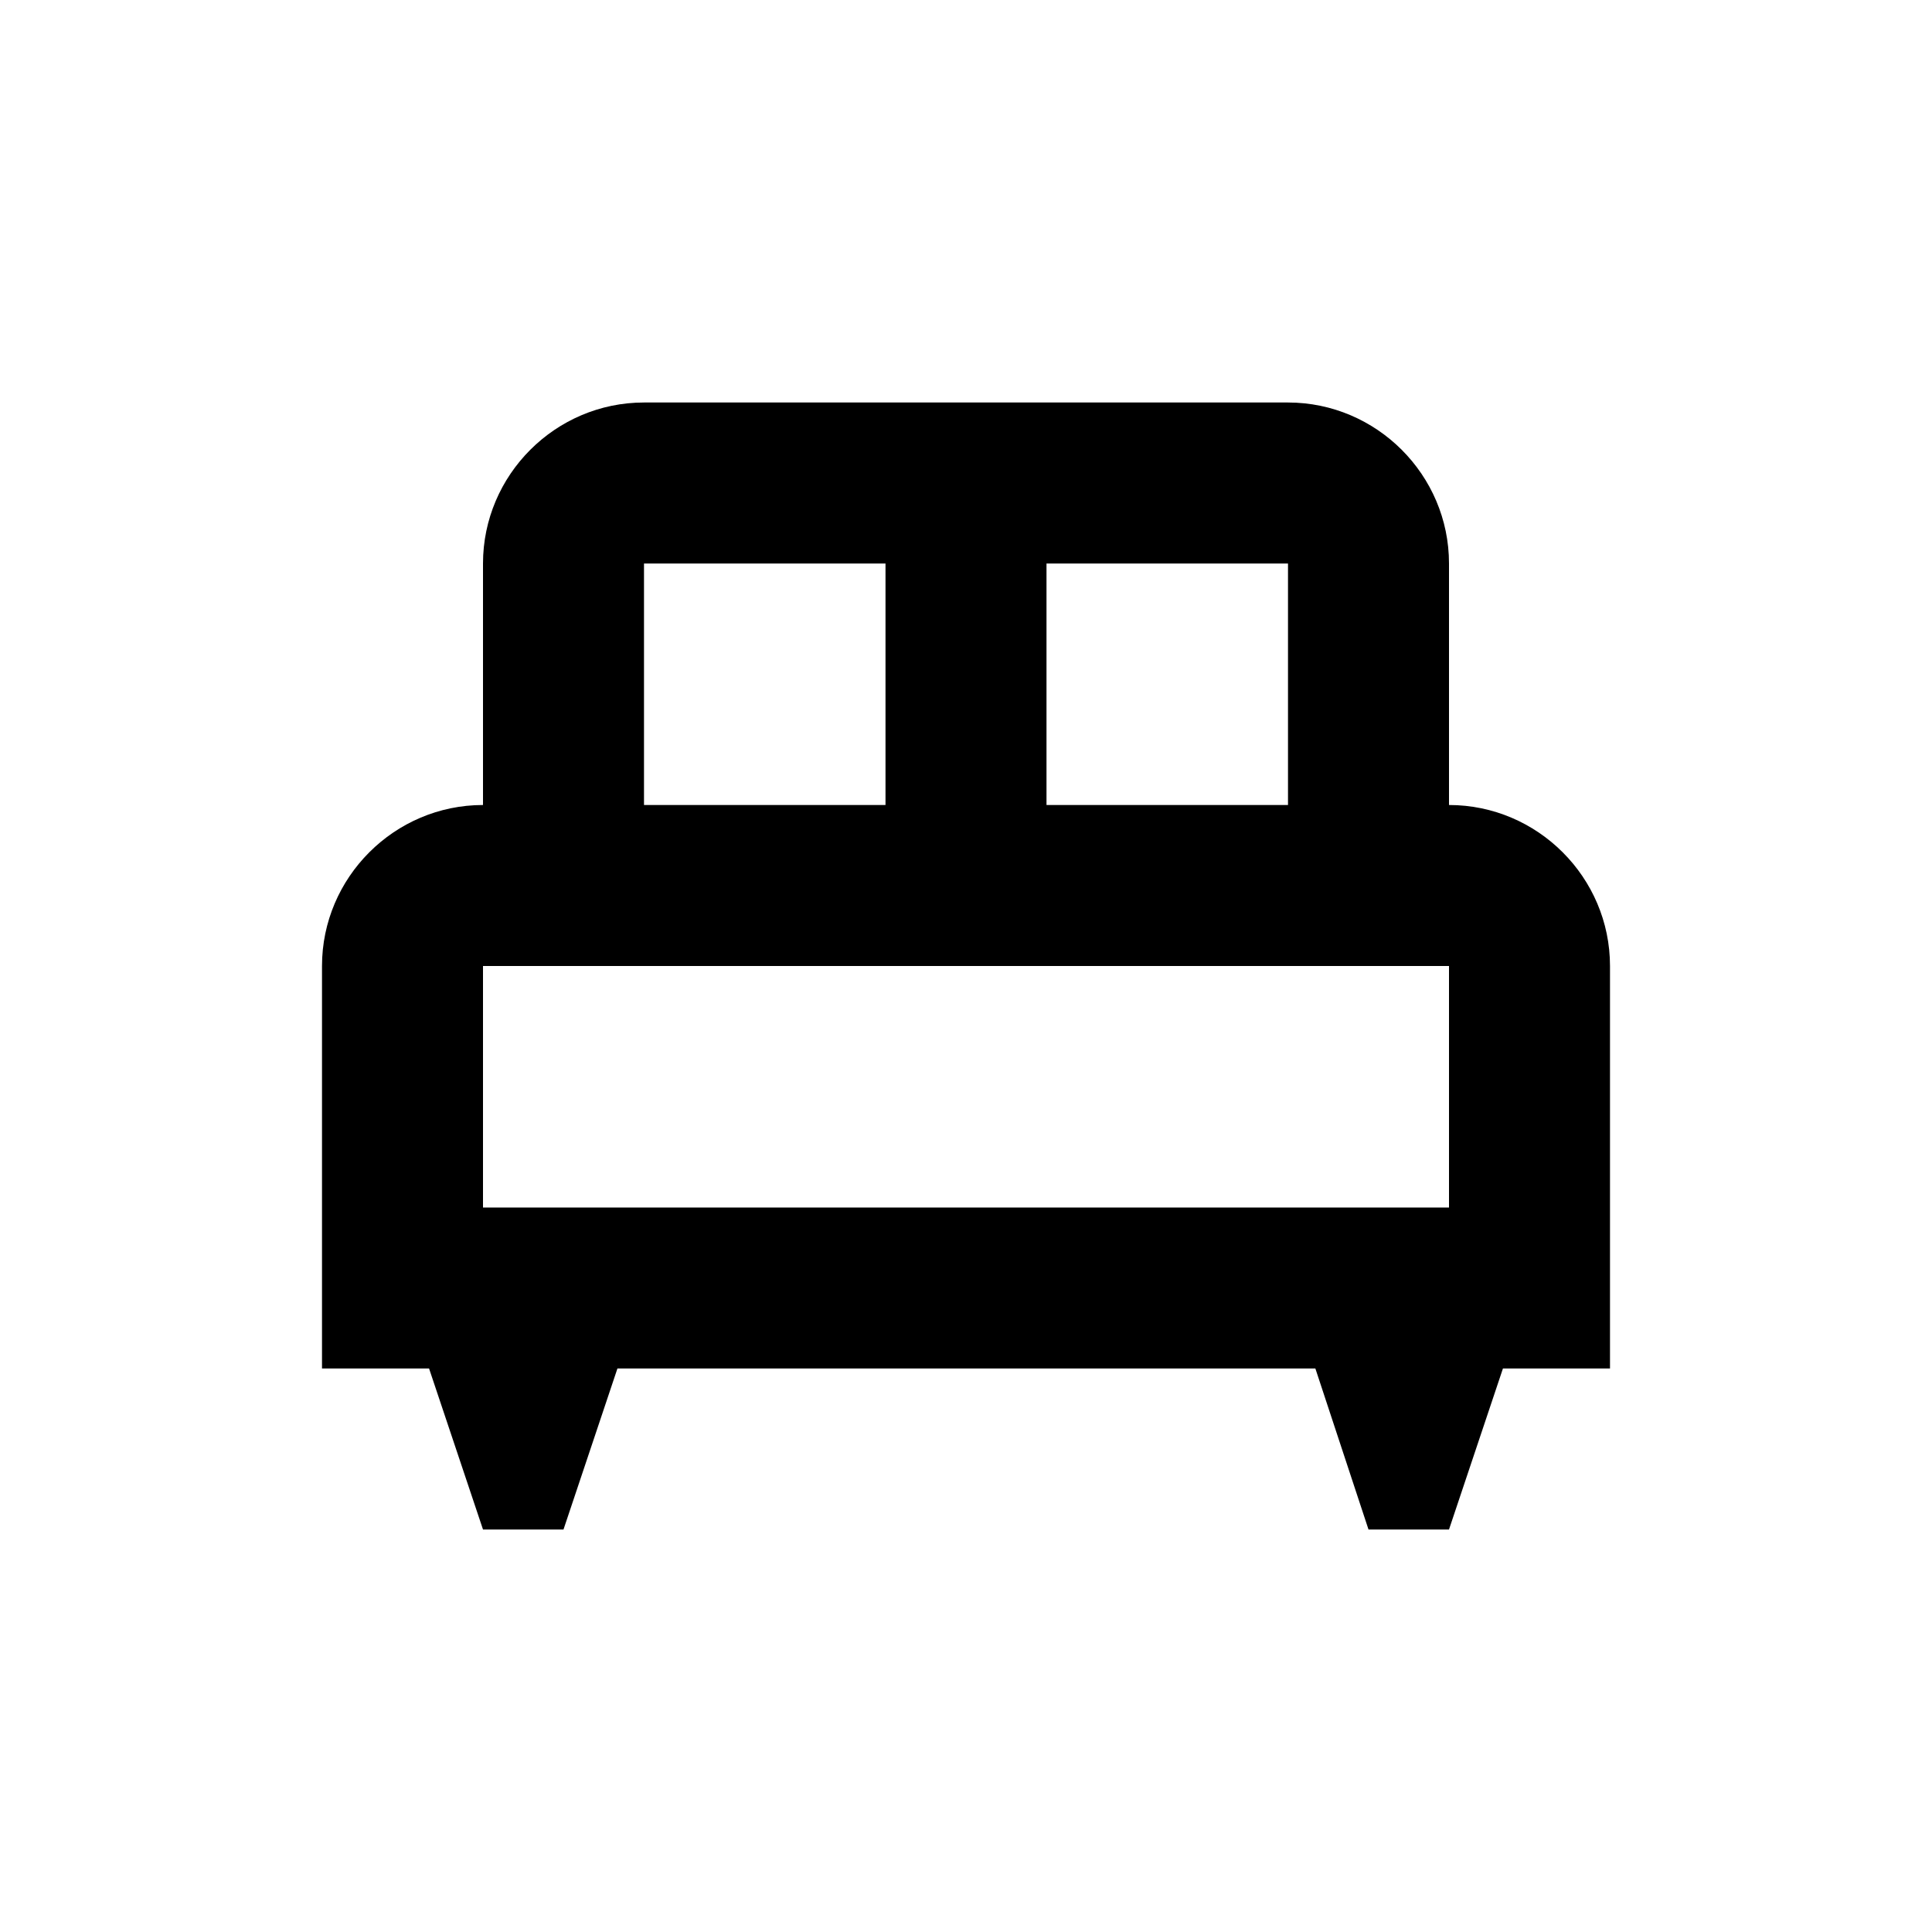
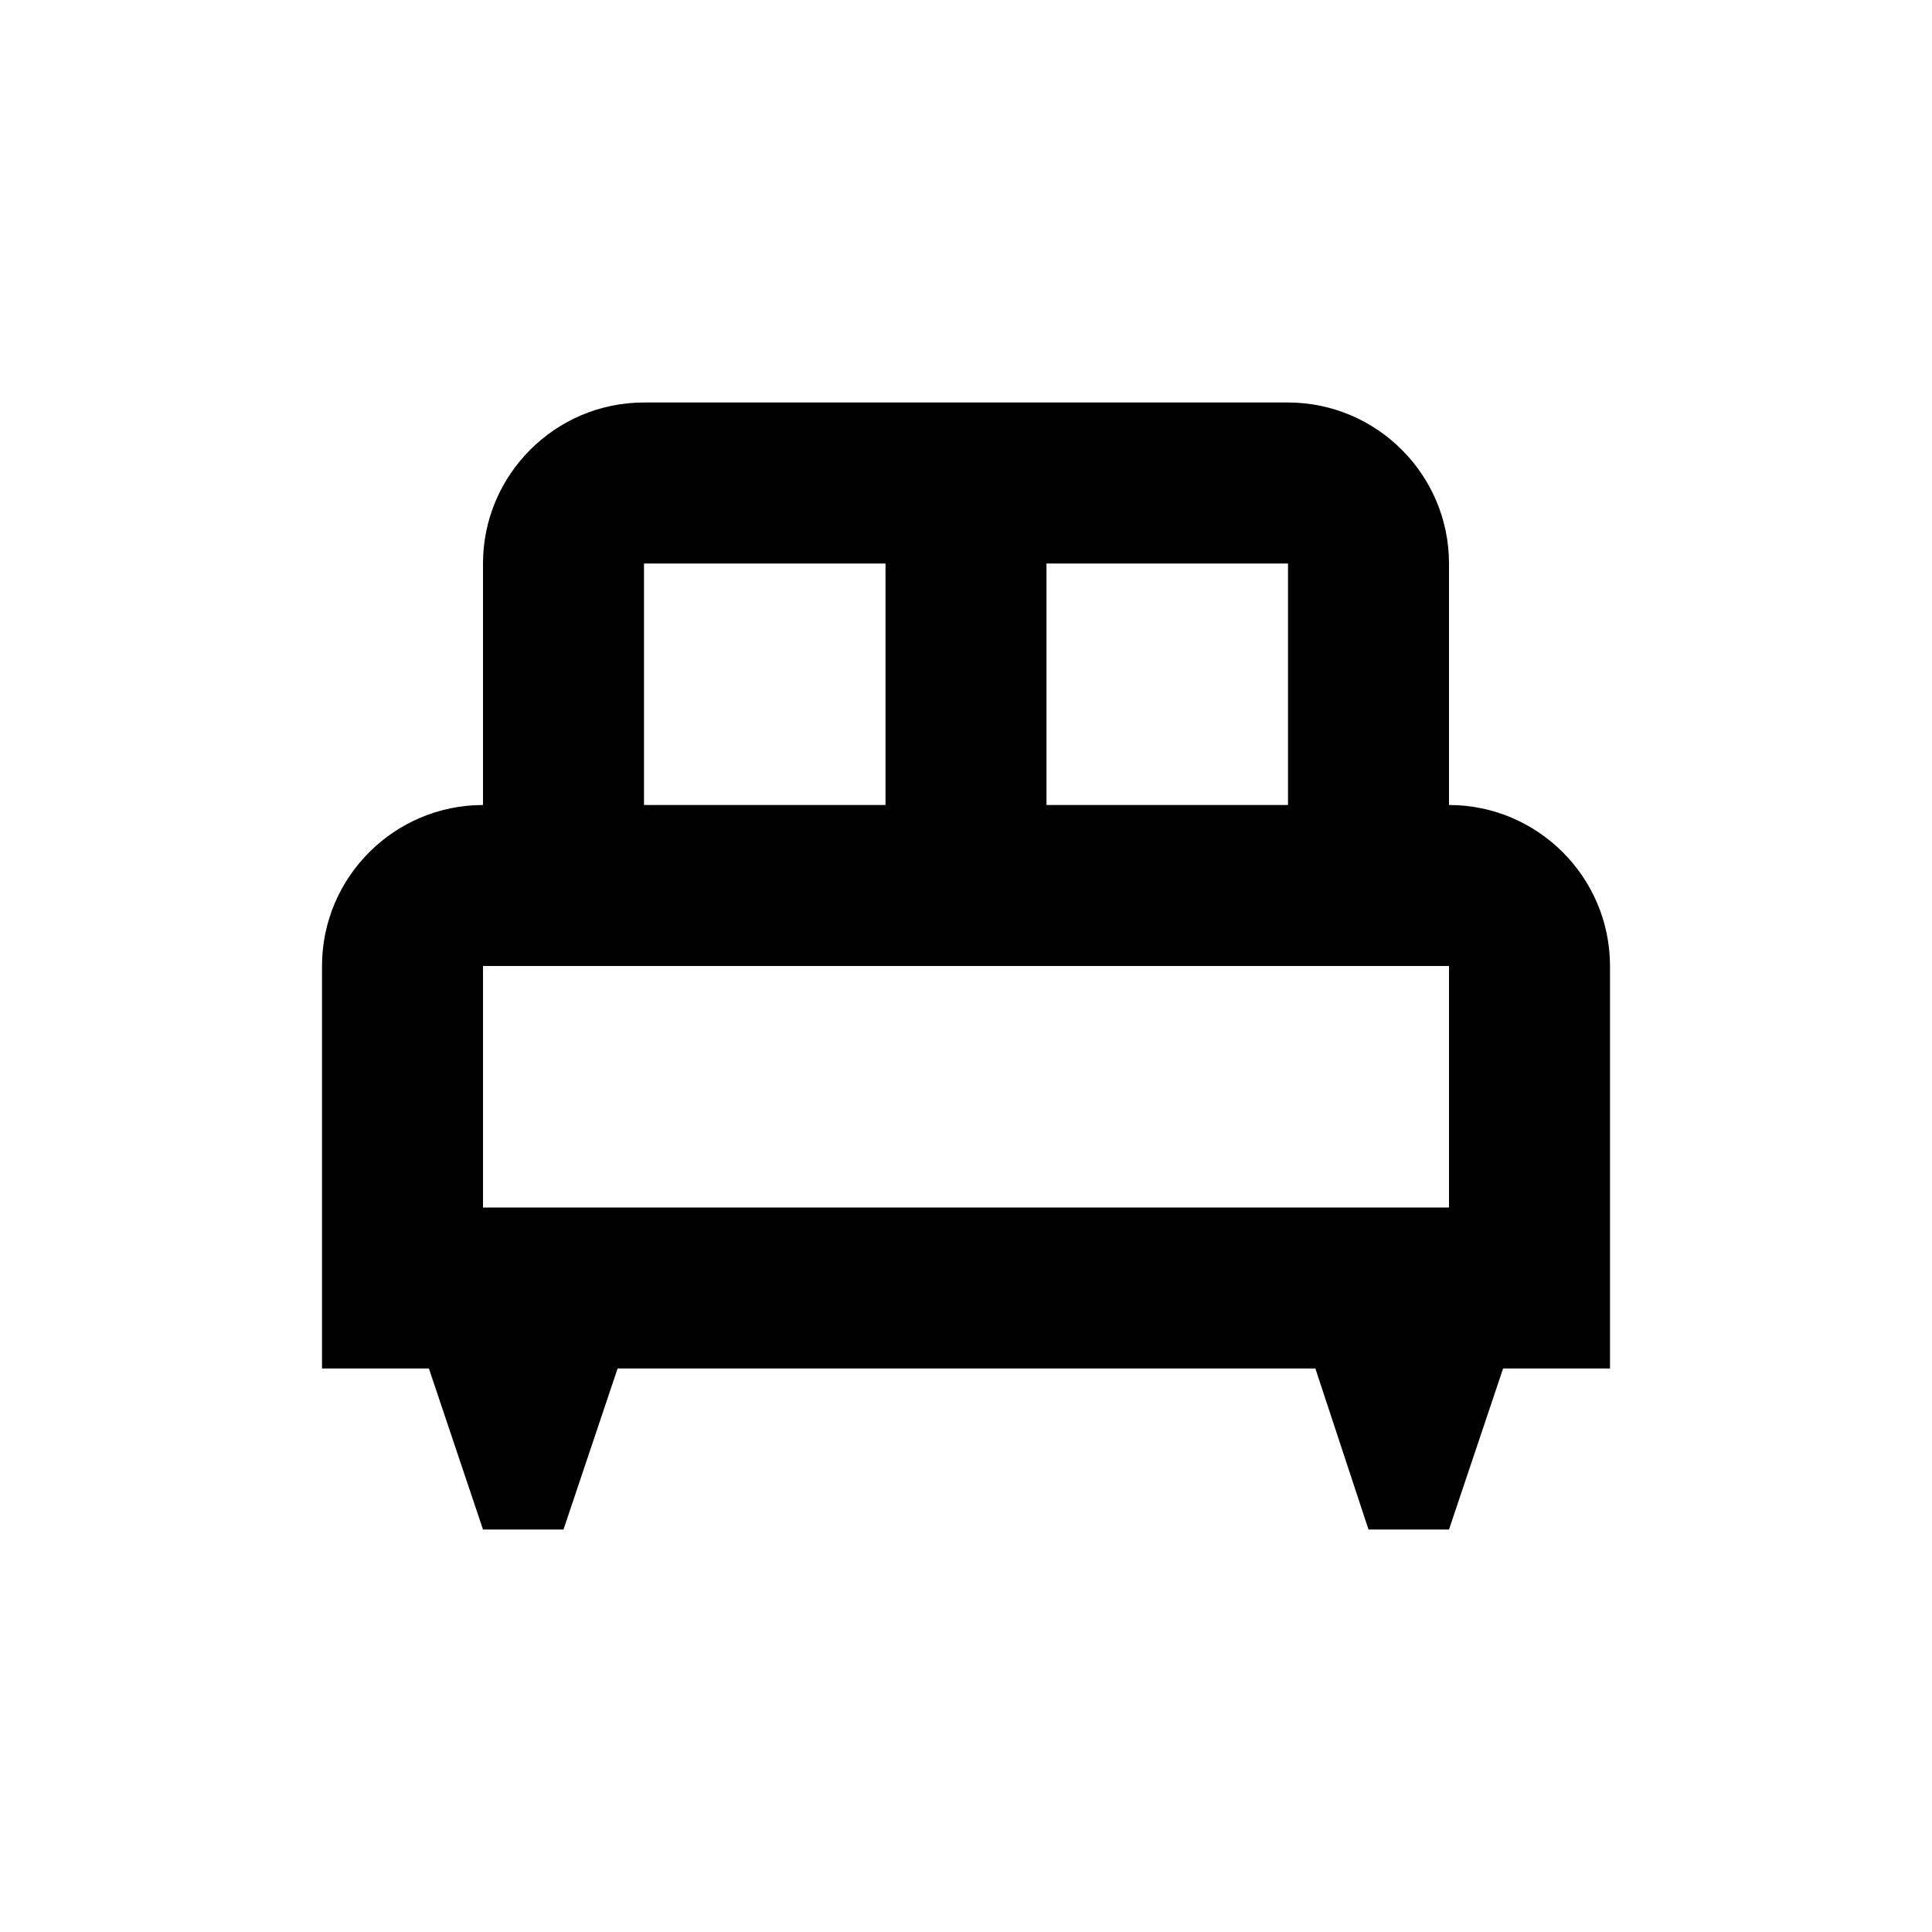
- <svg xmlns="http://www.w3.org/2000/svg" id="screenshot" viewBox="601 -76.667 24 24" width="24" height="24" version="1.1" style="-webkit-print-color-adjust: exact;">
-   <g id="shape-d41c3920-9f8c-11ec-a149-b71a8ea6d39c" enable-background="new 0 0 24 24" height="24px" width="24px">
-     <g id="shape-d41cae50-9f8c-11ec-a149-b71a8ea6d39c">
-       <g id="shape-d41d2380-9f8c-11ec-a149-b71a8ea6d39c">
-         <rect fill="none" x="601" y="-76.667" transform="matrix(1,0,0,1,0,0)" width="24" height="24" />
-       </g>
-     </g>
-     <g id="shape-d41d98b0-9f8c-11ec-a149-b71a8ea6d39c">
-       <g id="shape-d41f9480-9f8c-11ec-a149-b71a8ea6d39c">
-         <path d="M621,-64.667C621,-65.767,620.1,-66.667,619,-66.667L619,-69.667C619,-70.767,618.1,-71.667,617,-71.667L609,-71.667C607.9,-71.667,607,-70.767,607,-69.667L607,-66.667C605.9,-66.667,605,-65.767,605,-64.667L605,-59.667L606.33,-59.667L607,-57.667L608,-57.667L608.67,-59.667L617.34,-59.667L618,-57.667L619,-57.667L619.67,-59.667L621,-59.667L621,-64.667ZZM617,-66.667L614,-66.667L614,-69.667L617,-69.667L617,-66.667ZZM609,-69.667L612,-69.667L612,-66.667L609,-66.667L609,-69.667ZZM607,-64.667L619,-64.667L619,-61.667L607,-61.667L607,-64.667ZZ" style="fill: rgb(0, 0, 0);" />
-       </g>
-     </g>
+ <svg xmlns="http://www.w3.org/2000/svg" width="24px" height="24px" viewBox="0 0 24 24" version="1.1">
+   <g id="surface1">
+     <path style=" stroke:none;fill-rule:nonzero;fill:rgb(0%,0%,0%);fill-opacity:1;" d="M 20 12 C 20 10.898 19.102 10 18 10 L 18 7 C 18 5.898 17.102 5 16 5 L 8 5 C 6.898 5 6 5.898 6 7 L 6 10 C 4.898 10 4 10.898 4 12 L 4 17 L 5.328 17 L 6 19 L 7 19 L 7.672 17 L 16.34 17 L 17 19 L 18 19 L 18.672 17 L 20 17 Z M 20 12 Z M 16 10 L 13 10 L 13 7 L 16 7 Z M 16 10 Z M 8 7 L 11 7 L 11 10 L 8 10 Z M 8 7 Z M 6 12 L 18 12 L 18 15 L 6 15 Z M 6 12 Z M 6 12 " />
  </g>
</svg>
